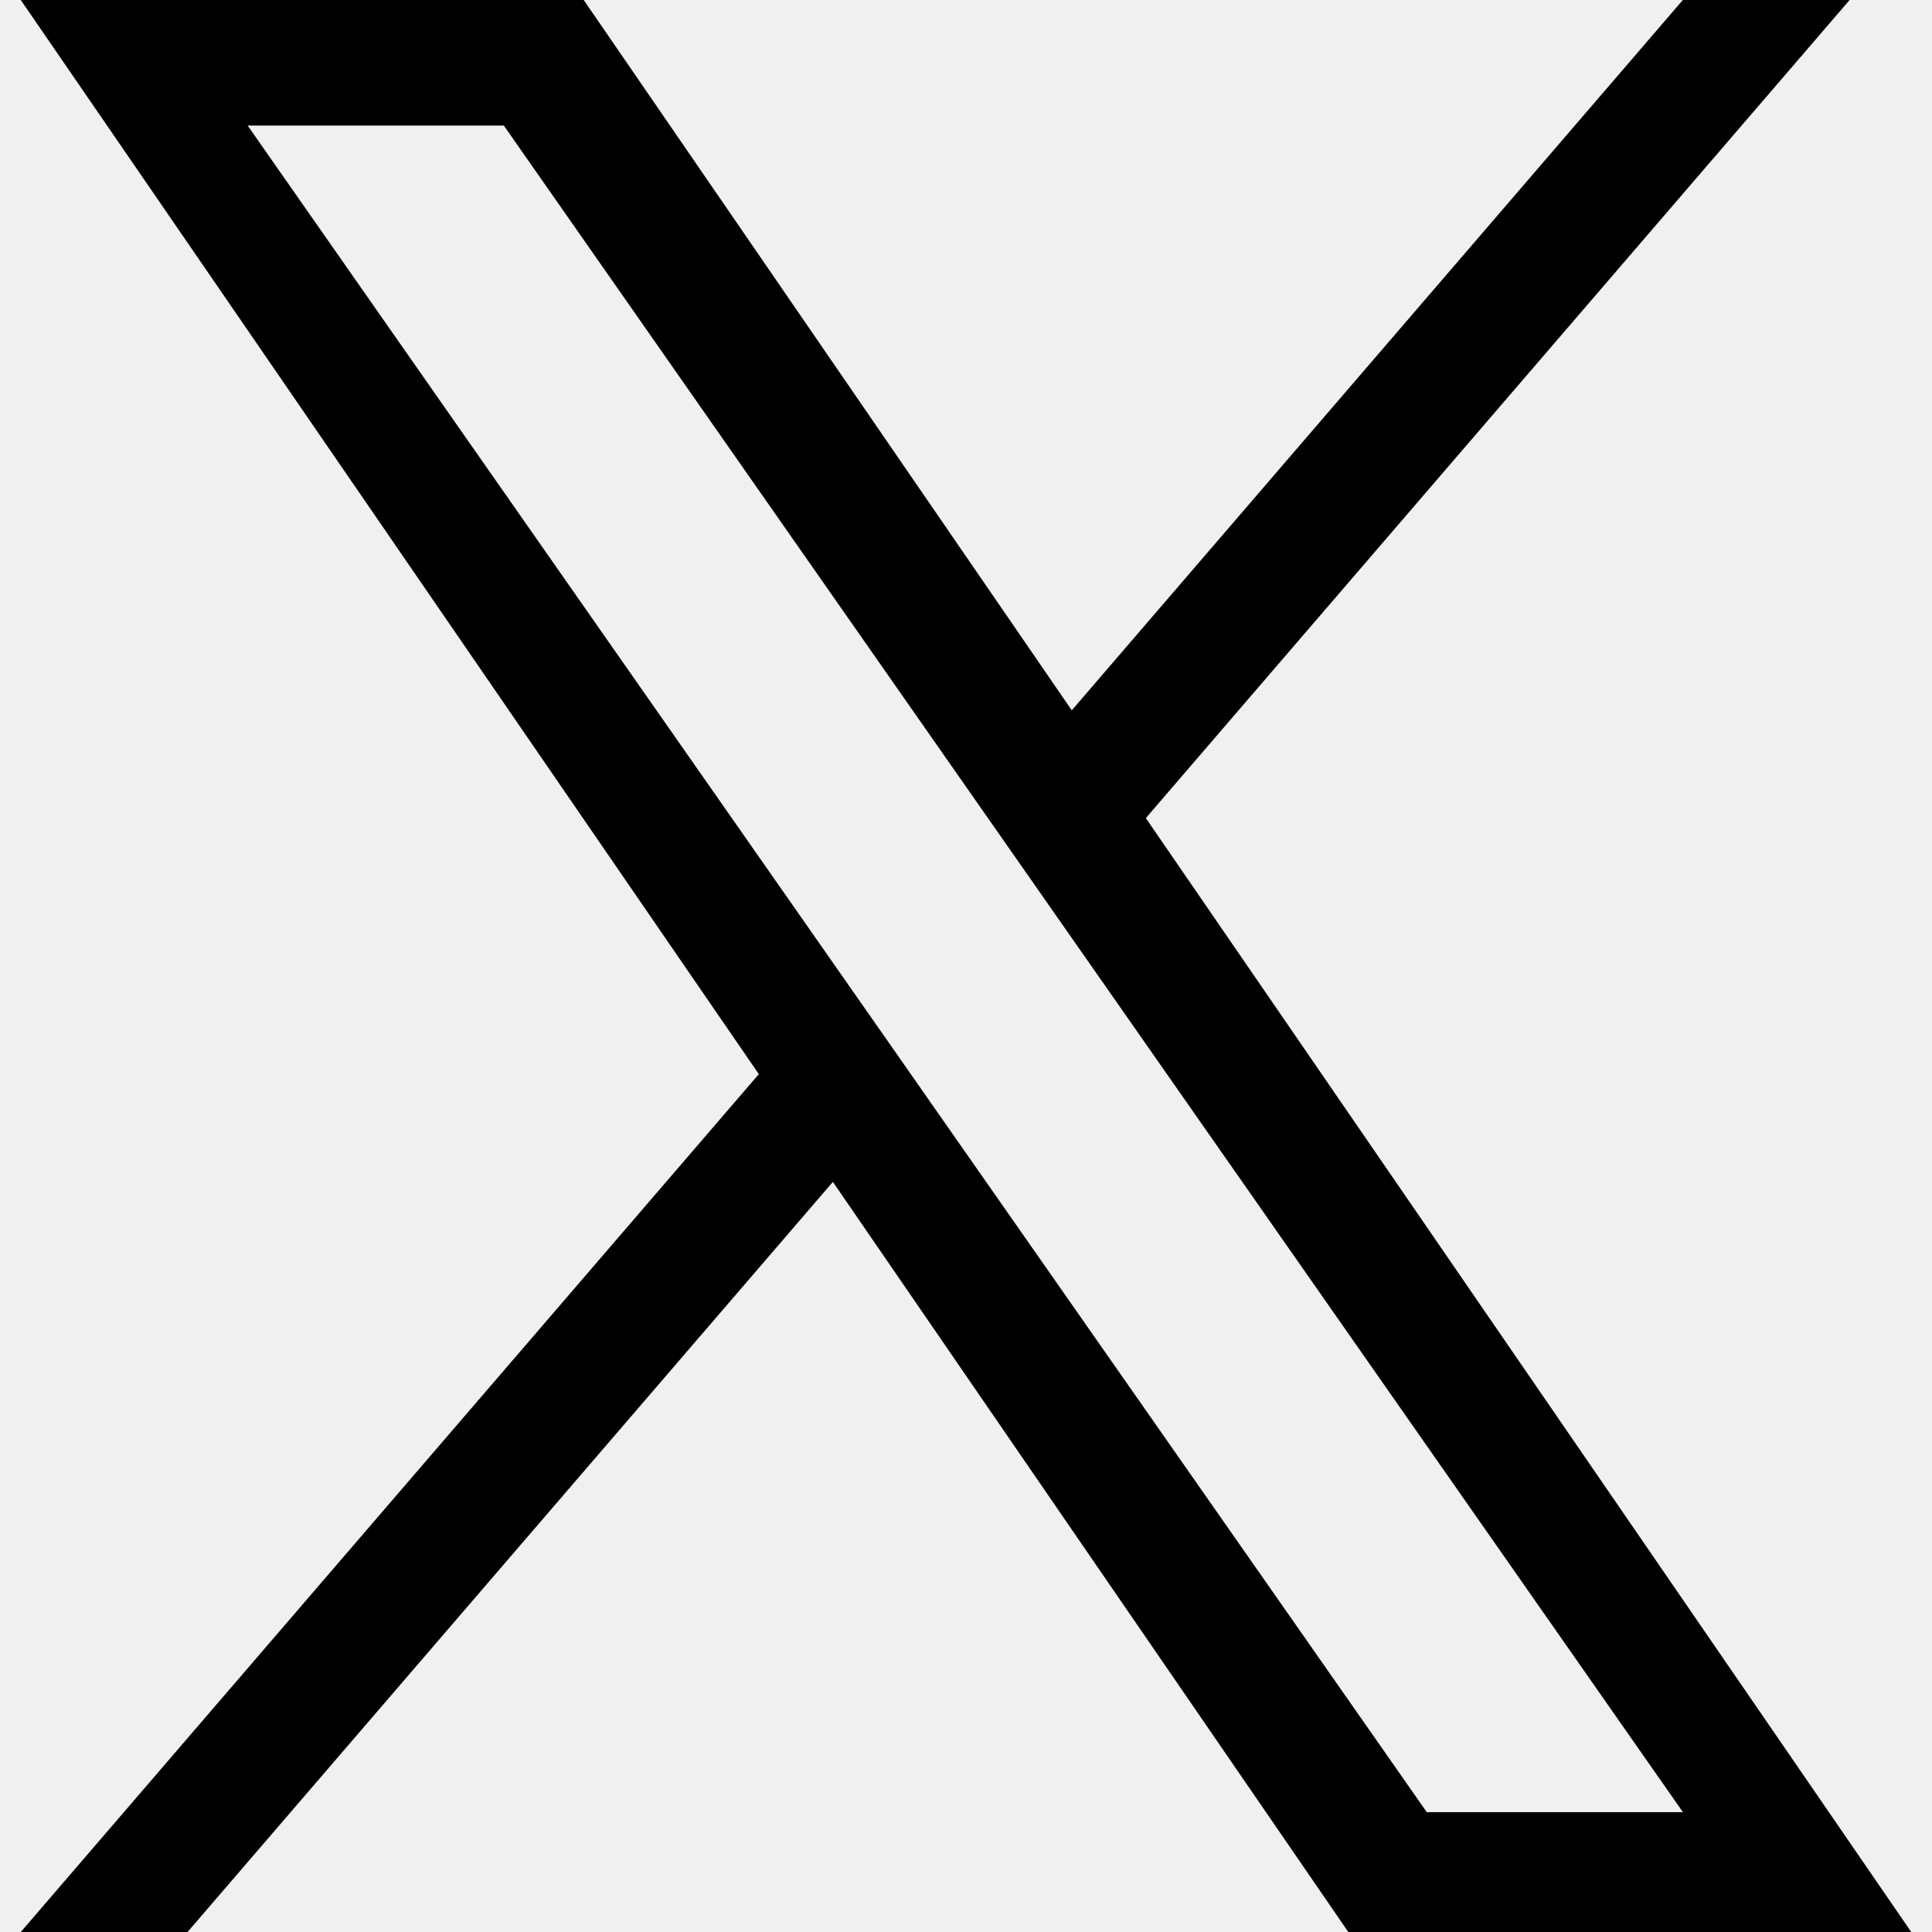
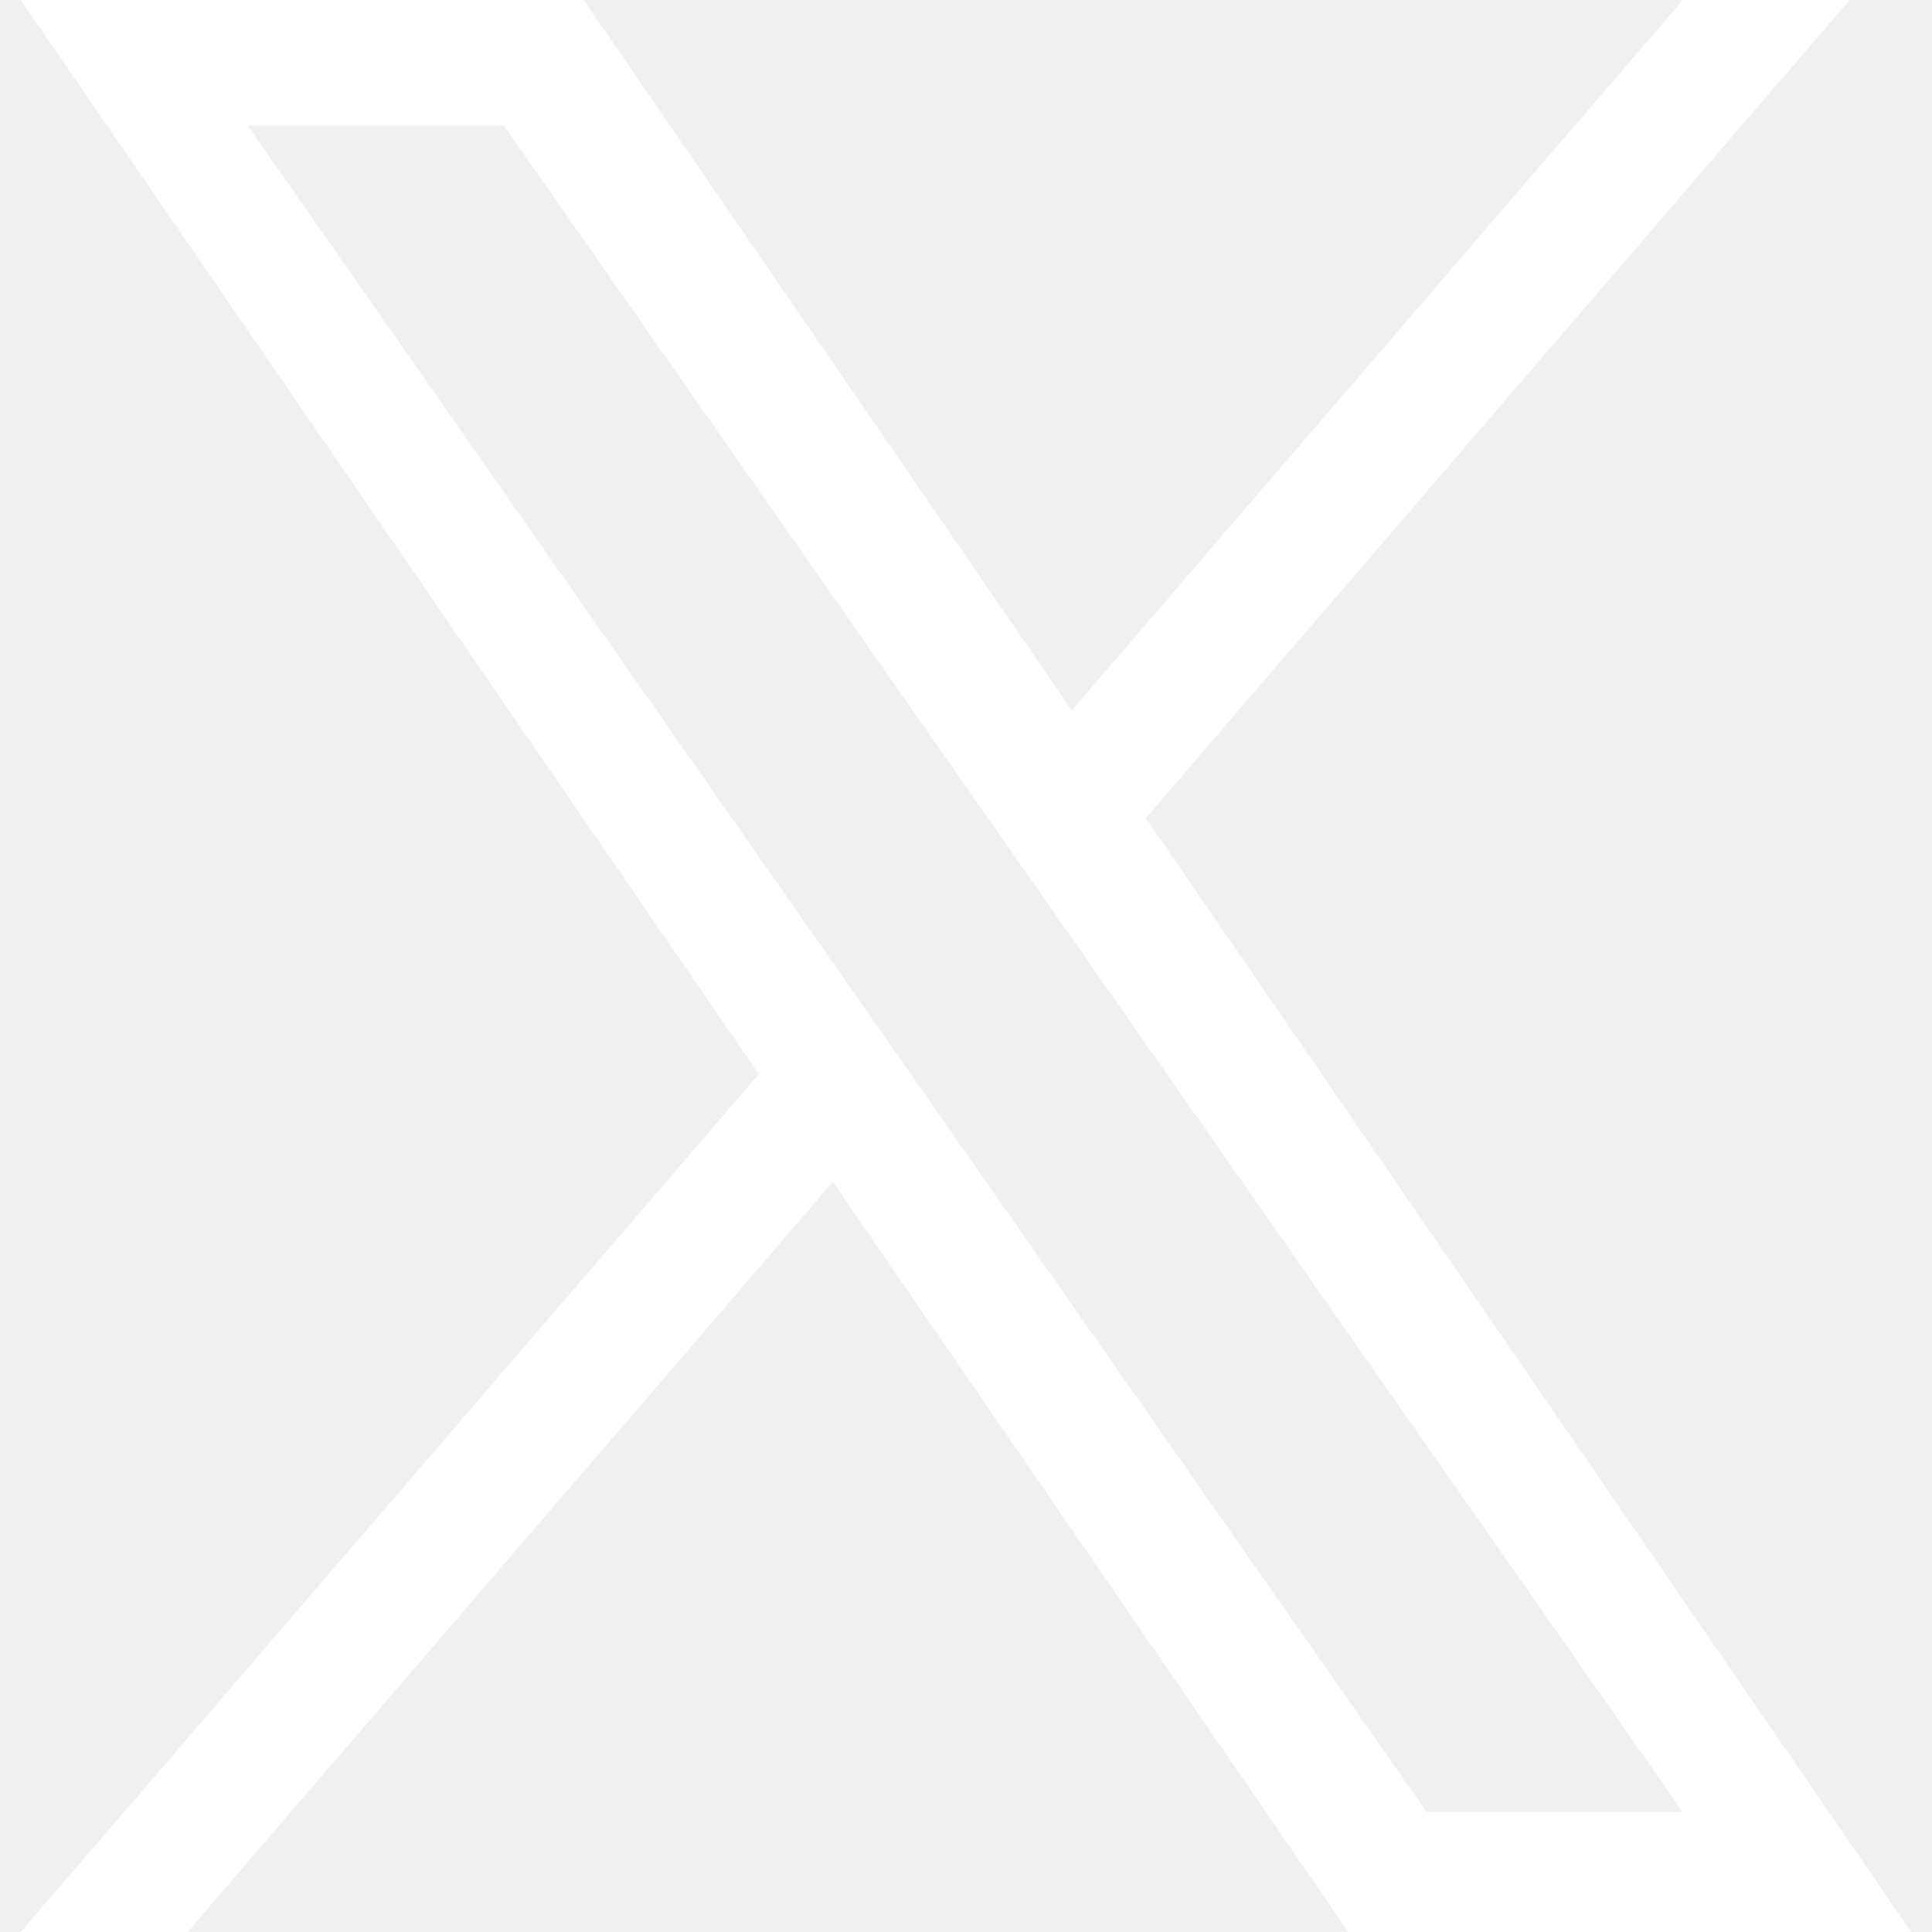
<svg xmlns="http://www.w3.org/2000/svg" viewBox="0 0 128 128" fill="none">
-   <path d="M75.916 54.2 122.542 0h-11.05L71.008 47.06 38.672 0H1.376l48.898 71.164L1.376 128h11.05L55.18 78.303 89.328 128h37.296L75.913 54.2ZM60.782 71.79l-4.955-7.086-39.42-56.386h16.972L65.19 53.824l4.954 7.086 41.353 59.15h-16.97L60.782 71.793Z" fill="#000" style="stroke-width:.104" />
+   <path d="M75.916 54.2 122.542 0h-11.05L71.008 47.06 38.672 0H1.376l48.898 71.164L1.376 128h11.05L55.18 78.303 89.328 128h37.296L75.913 54.2ZM60.782 71.79l-4.955-7.086-39.42-56.386h16.972L65.19 53.824l4.954 7.086 41.353 59.15h-16.97L60.782 71.793Z" fill="#ffffff" style="stroke-width:.104" />
</svg>
